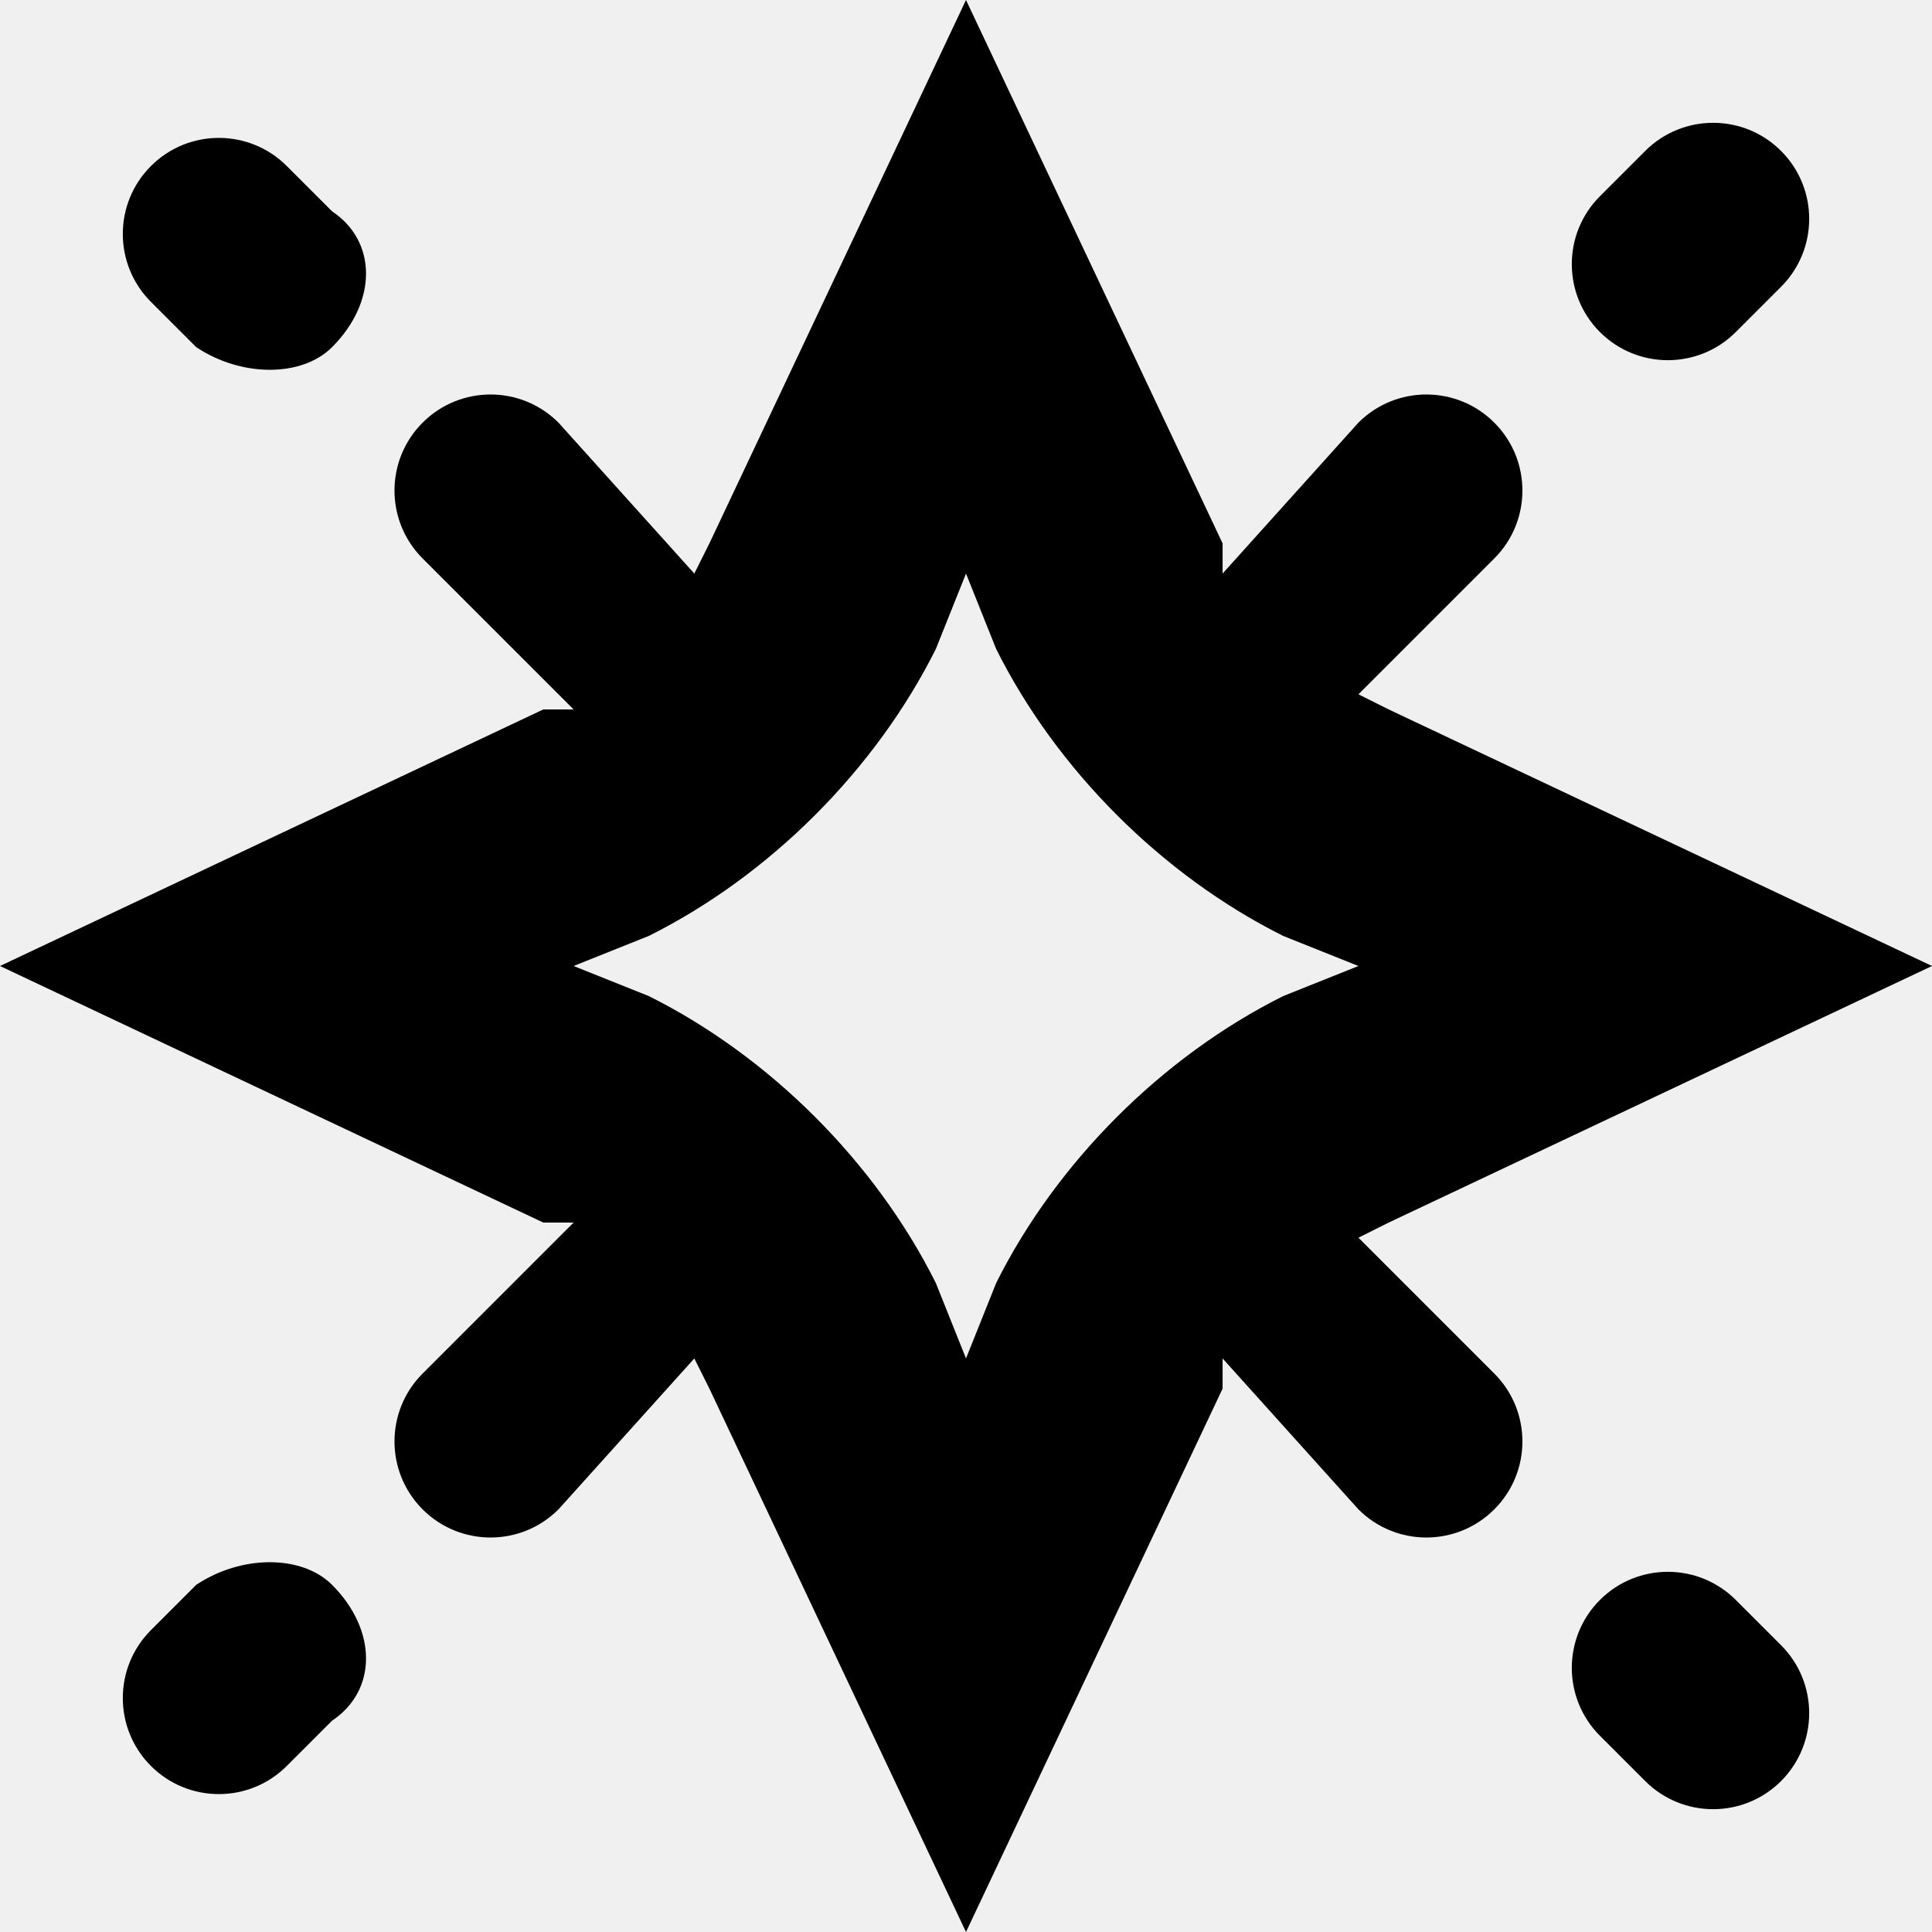
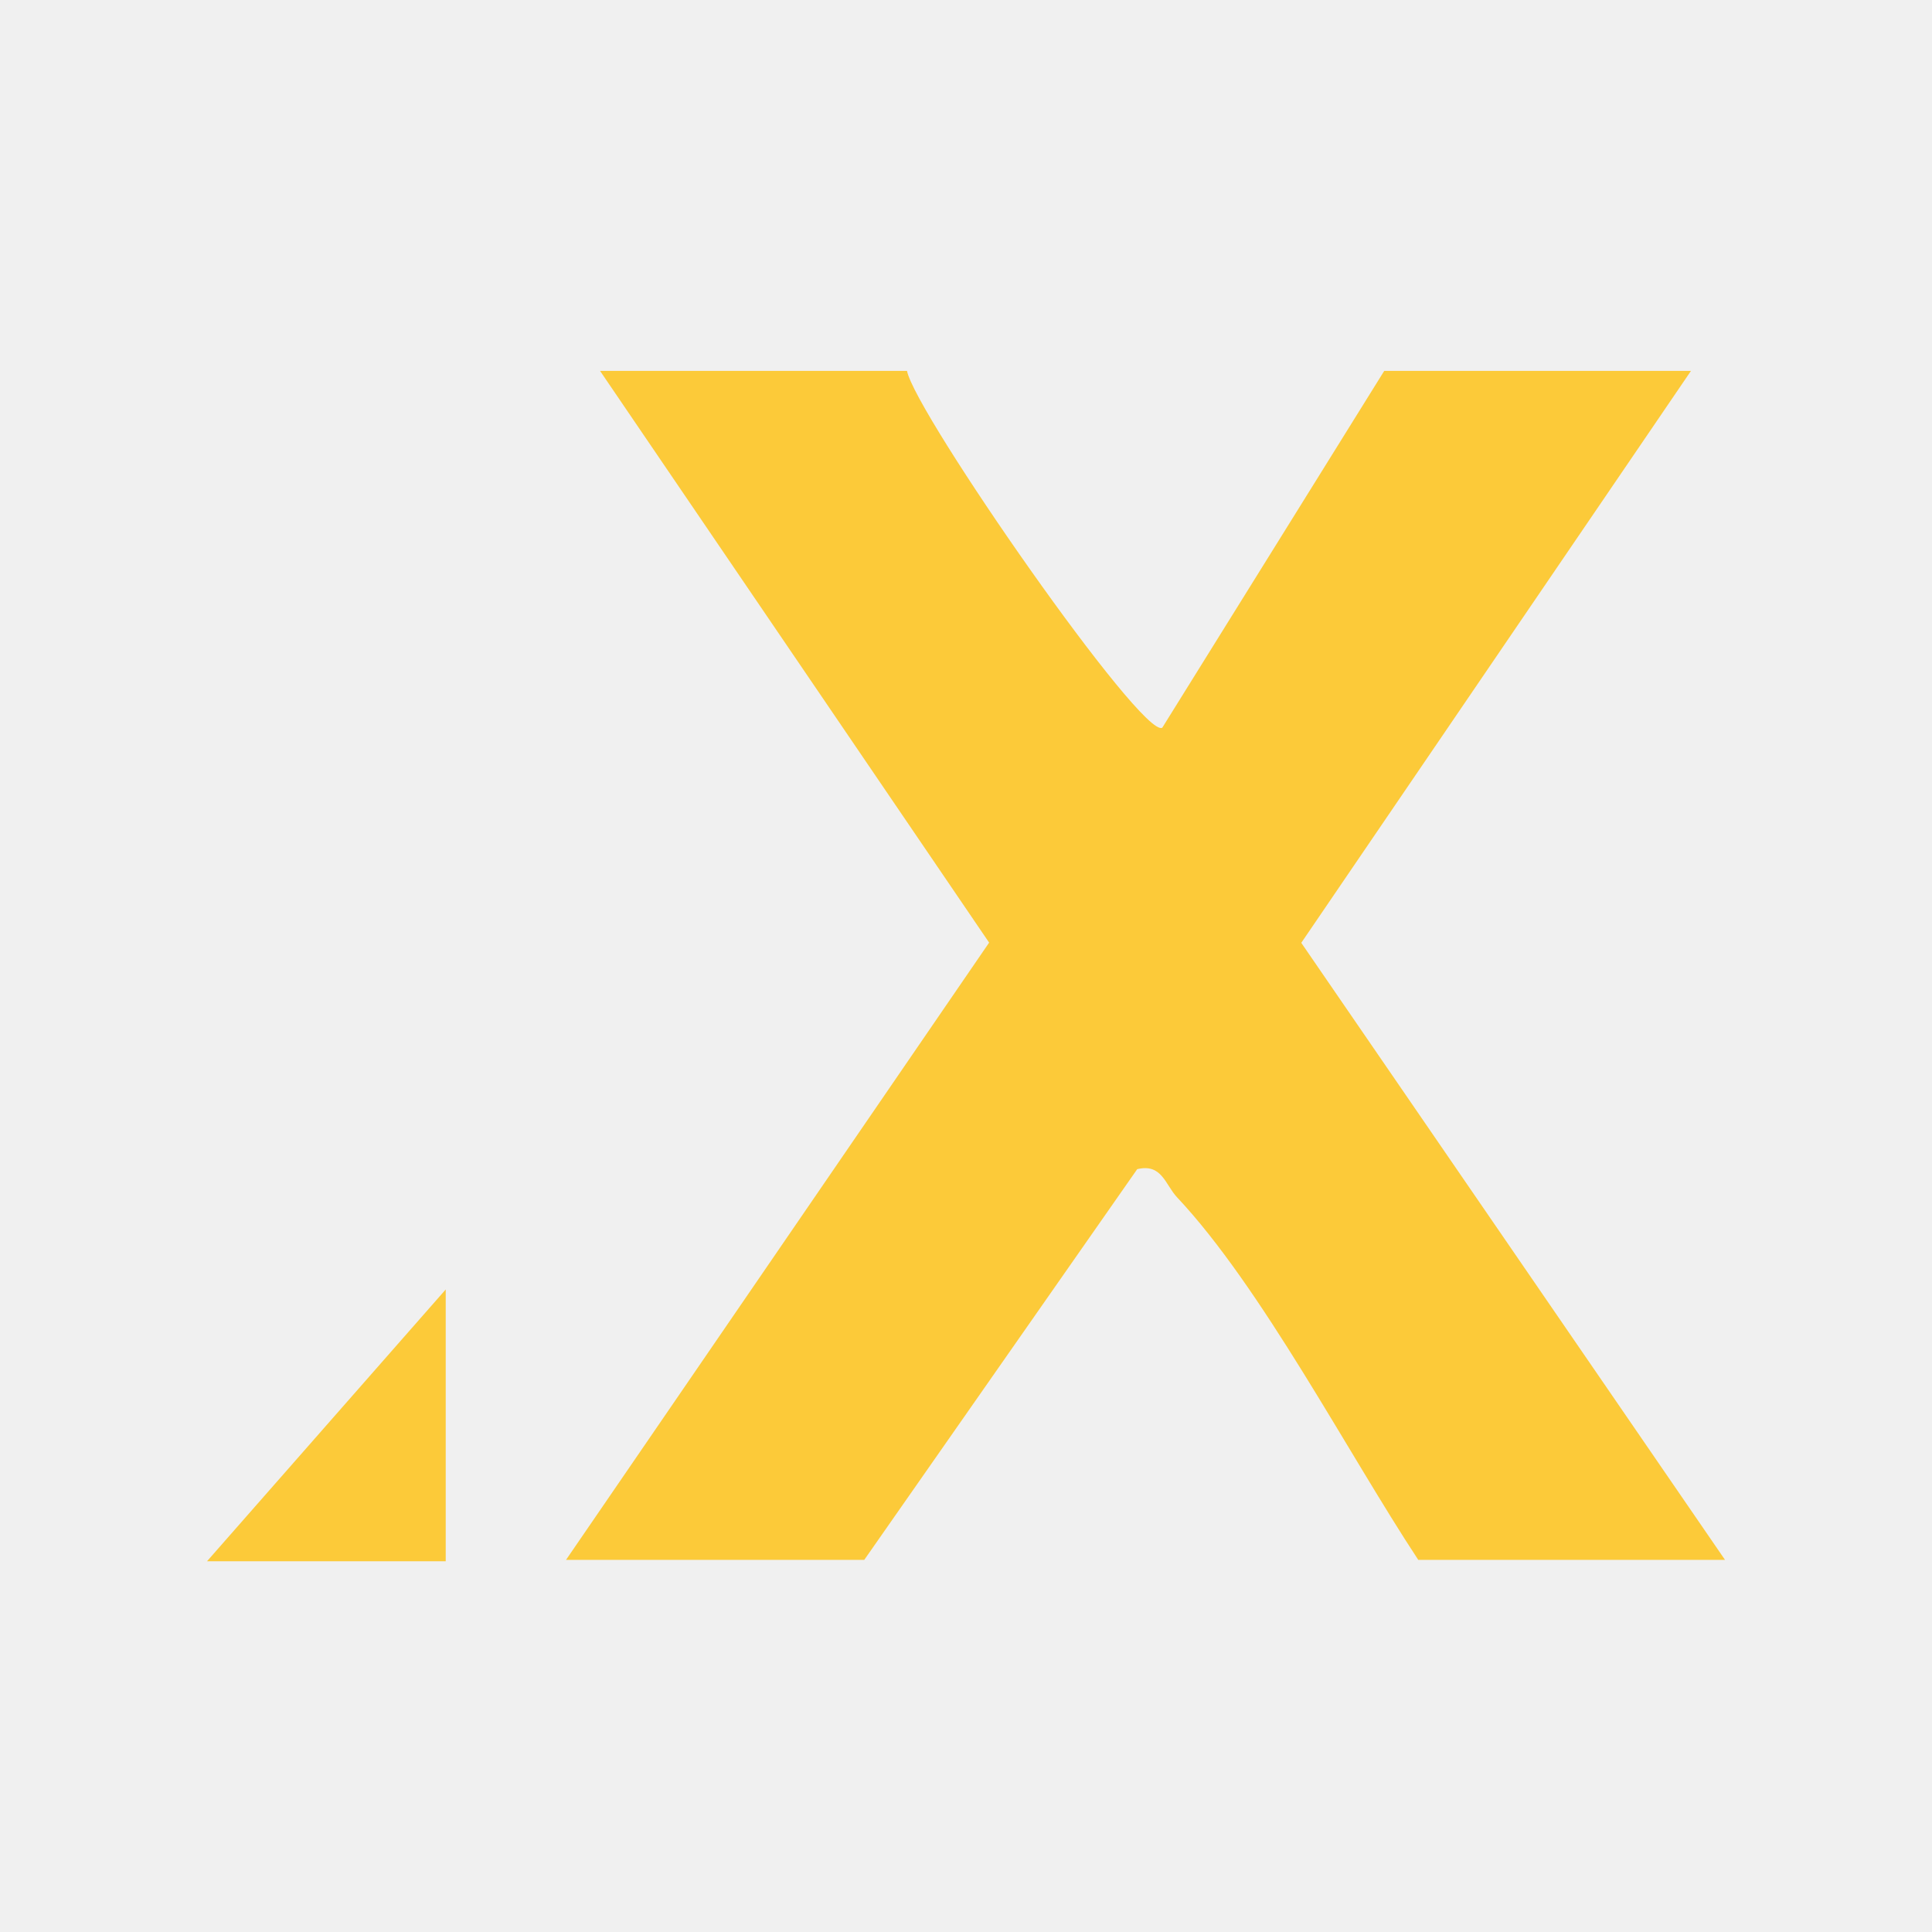
- <svg xmlns="http://www.w3.org/2000/svg" viewBox="0 0 128 128">
-   <path fill-rule="evenodd" d="M81 36 64 0 47 36l-1 2-9-10a6 6 0 0 0-9 9l10 10h-2L0 64l36 17h2L28 91a6 6 0 1 0 9 9l9-10 1 2 17 36 17-36v-2l9 10a6 6 0 1 0 9-9l-9-9 2-1 36-17-36-17-2-1 9-9a6 6 0 1 0-9-9l-9 10v-2Zm-17 2-2 5c-4 8-11 15-19 19l-5 2 5 2c8 4 15 11 19 19l2 5 2-5c4-8 11-15 19-19l5-2-5-2c-8-4-15-11-19-19l-2-5Z" clip-rule="evenodd" />
-   <path d="M118 19a6 6 0 0 0-9-9l-3 3a6 6 0 1 0 9 9l3-3Zm-96 4c-2 2-6 2-9 0l-3-3a6 6 0 1 1 9-9l3 3c3 2 3 6 0 9Zm0 82c-2-2-6-2-9 0l-3 3a6 6 0 1 0 9 9l3-3c3-2 3-6 0-9Zm96 4a6 6 0 0 1-9 9l-3-3a6 6 0 1 1 9-9l3 3Z" />
-   <style>path{fill:#000}@media (prefers-color-scheme:dark){path{fill:#fff}}</style>
+ <svg xmlns="http://www.w3.org/2000/svg" width="448" height="448" viewBox="0 0 448 448" fill="none">
+   <path d="M210.318 86C212.194 95.778 265.049 171.75 269.522 168.73L320.982 86H392.113L301.745 218.627L400 361.703H328.869C312.614 337.066 292.51 298.434 272.936 277.631C270.195 274.707 269.426 269.722 263.702 271.112L200.411 361.703H131.252L229.363 218.579L139.139 86H210.27H210.318Z" fill="#FCCA39" />
+   <path d="M103.356 362.035H48L103.356 299.005V362.035Z" fill="#FCCA39" />
</svg>
